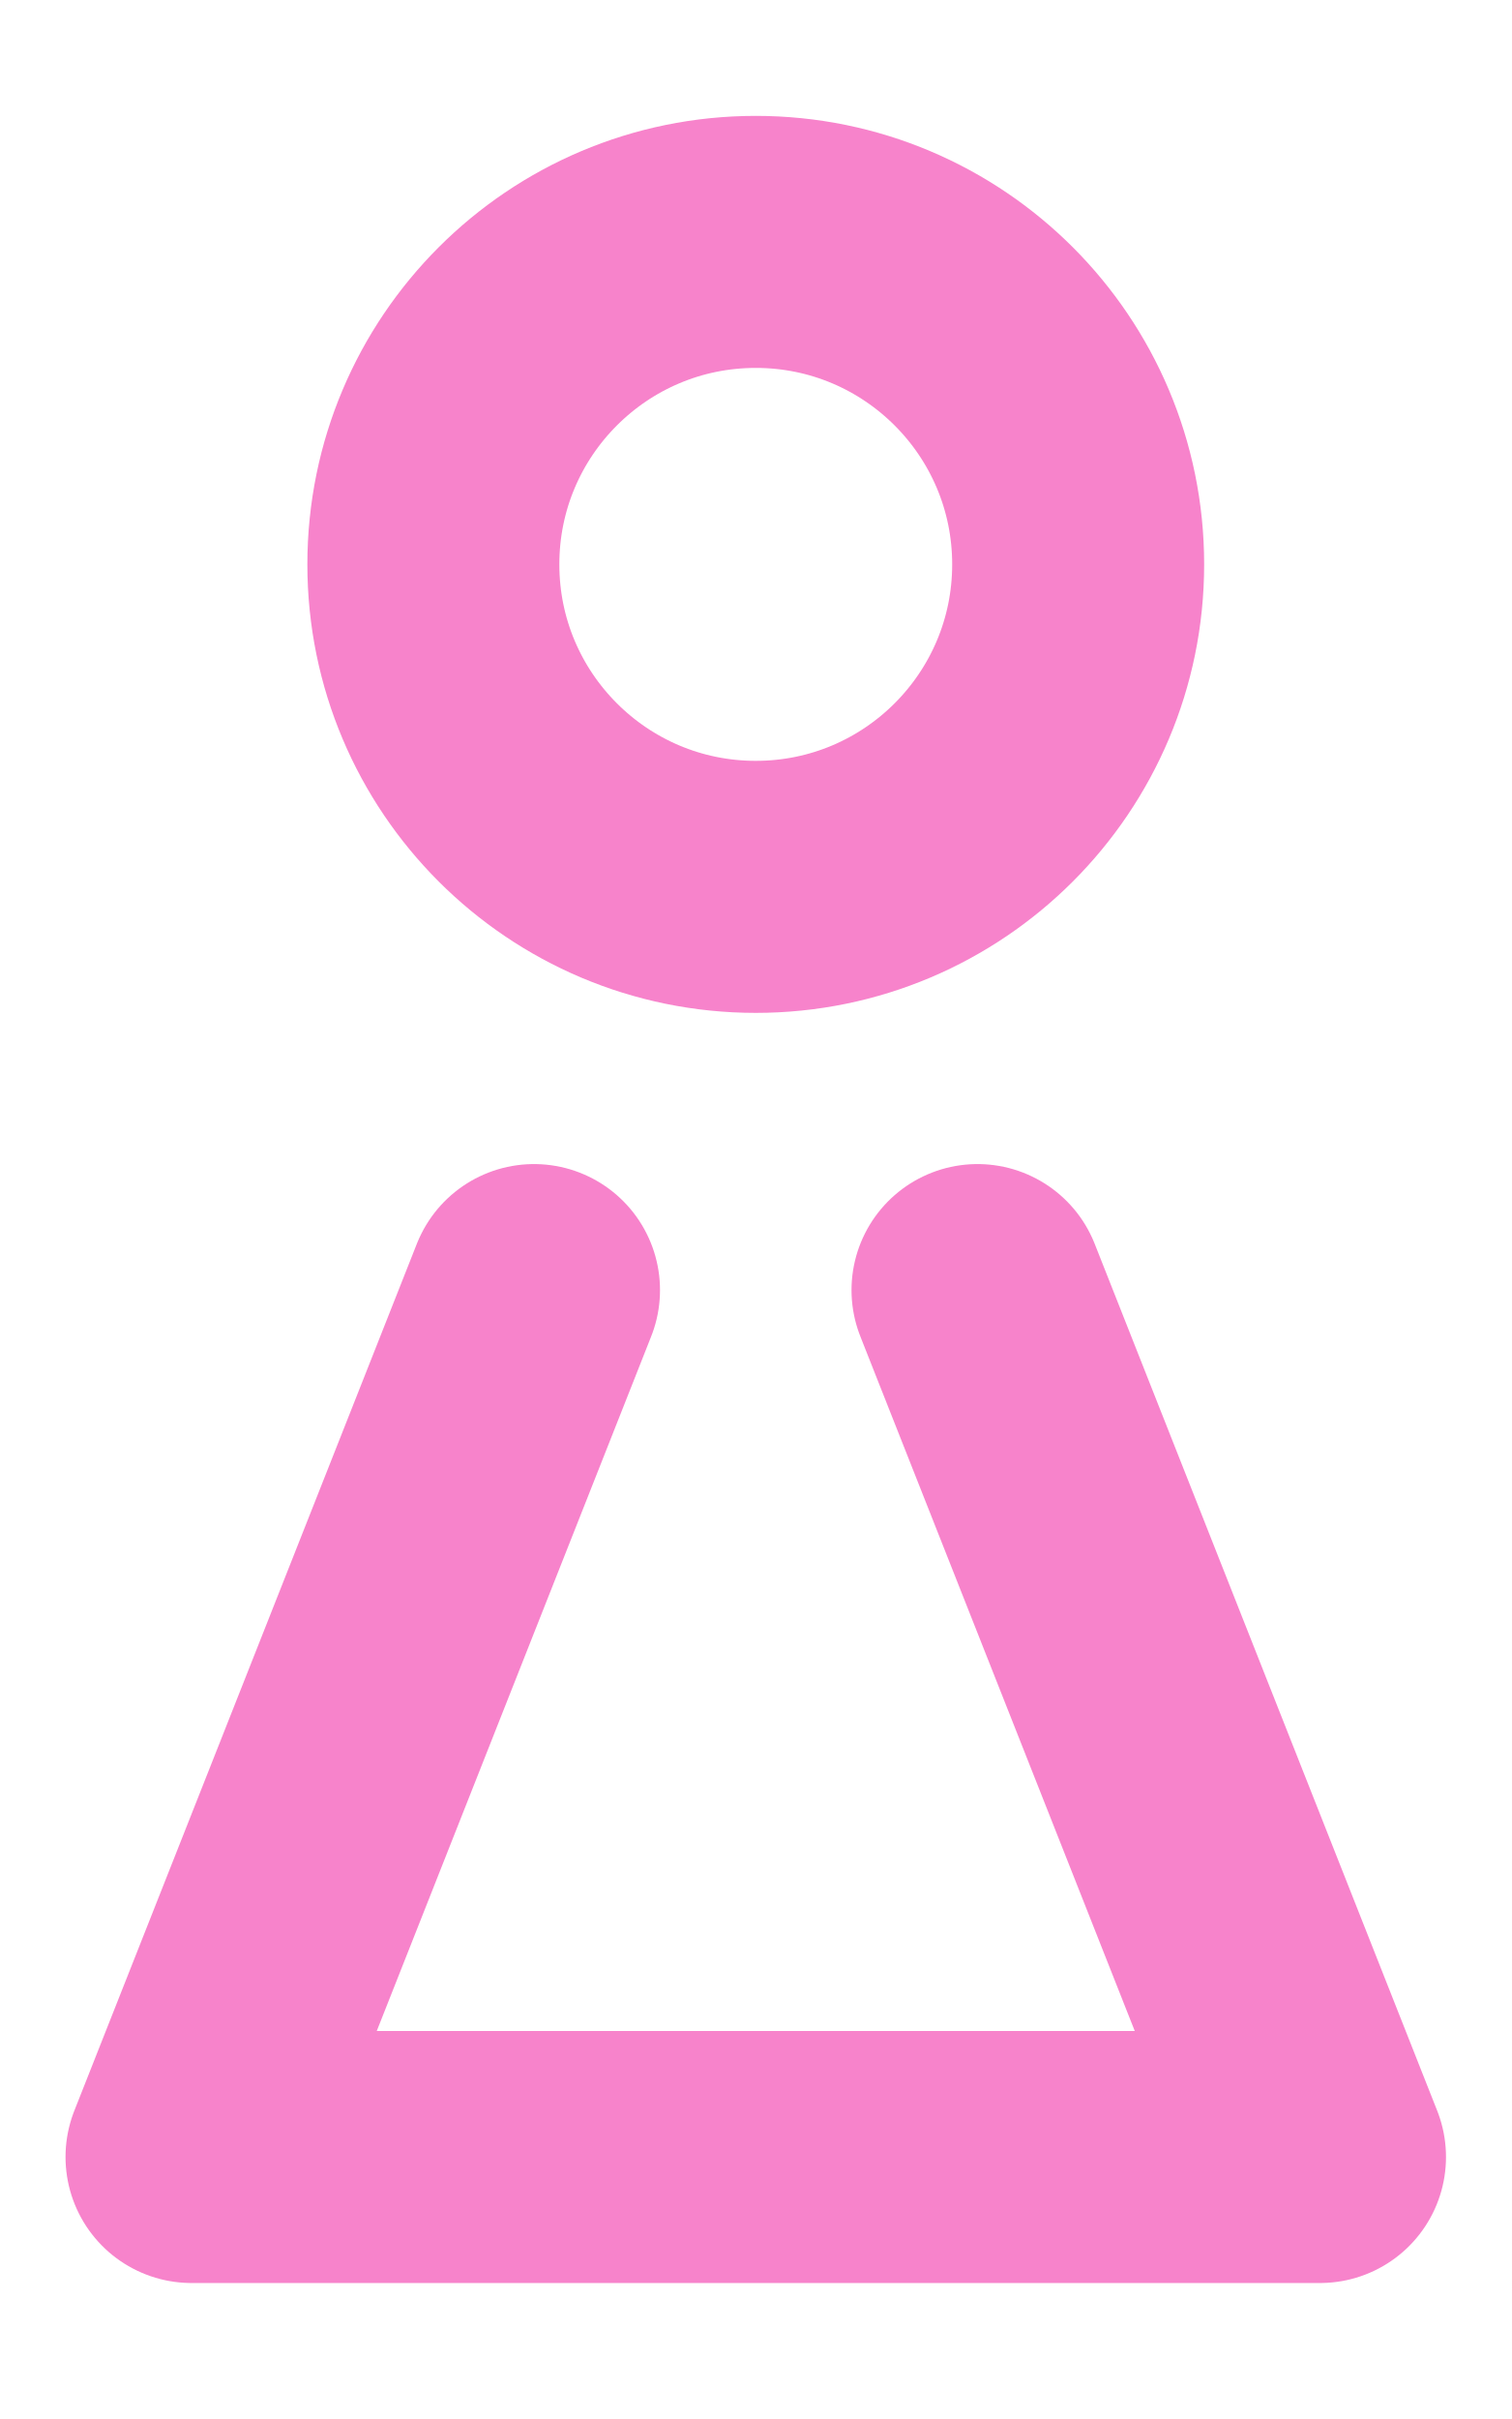
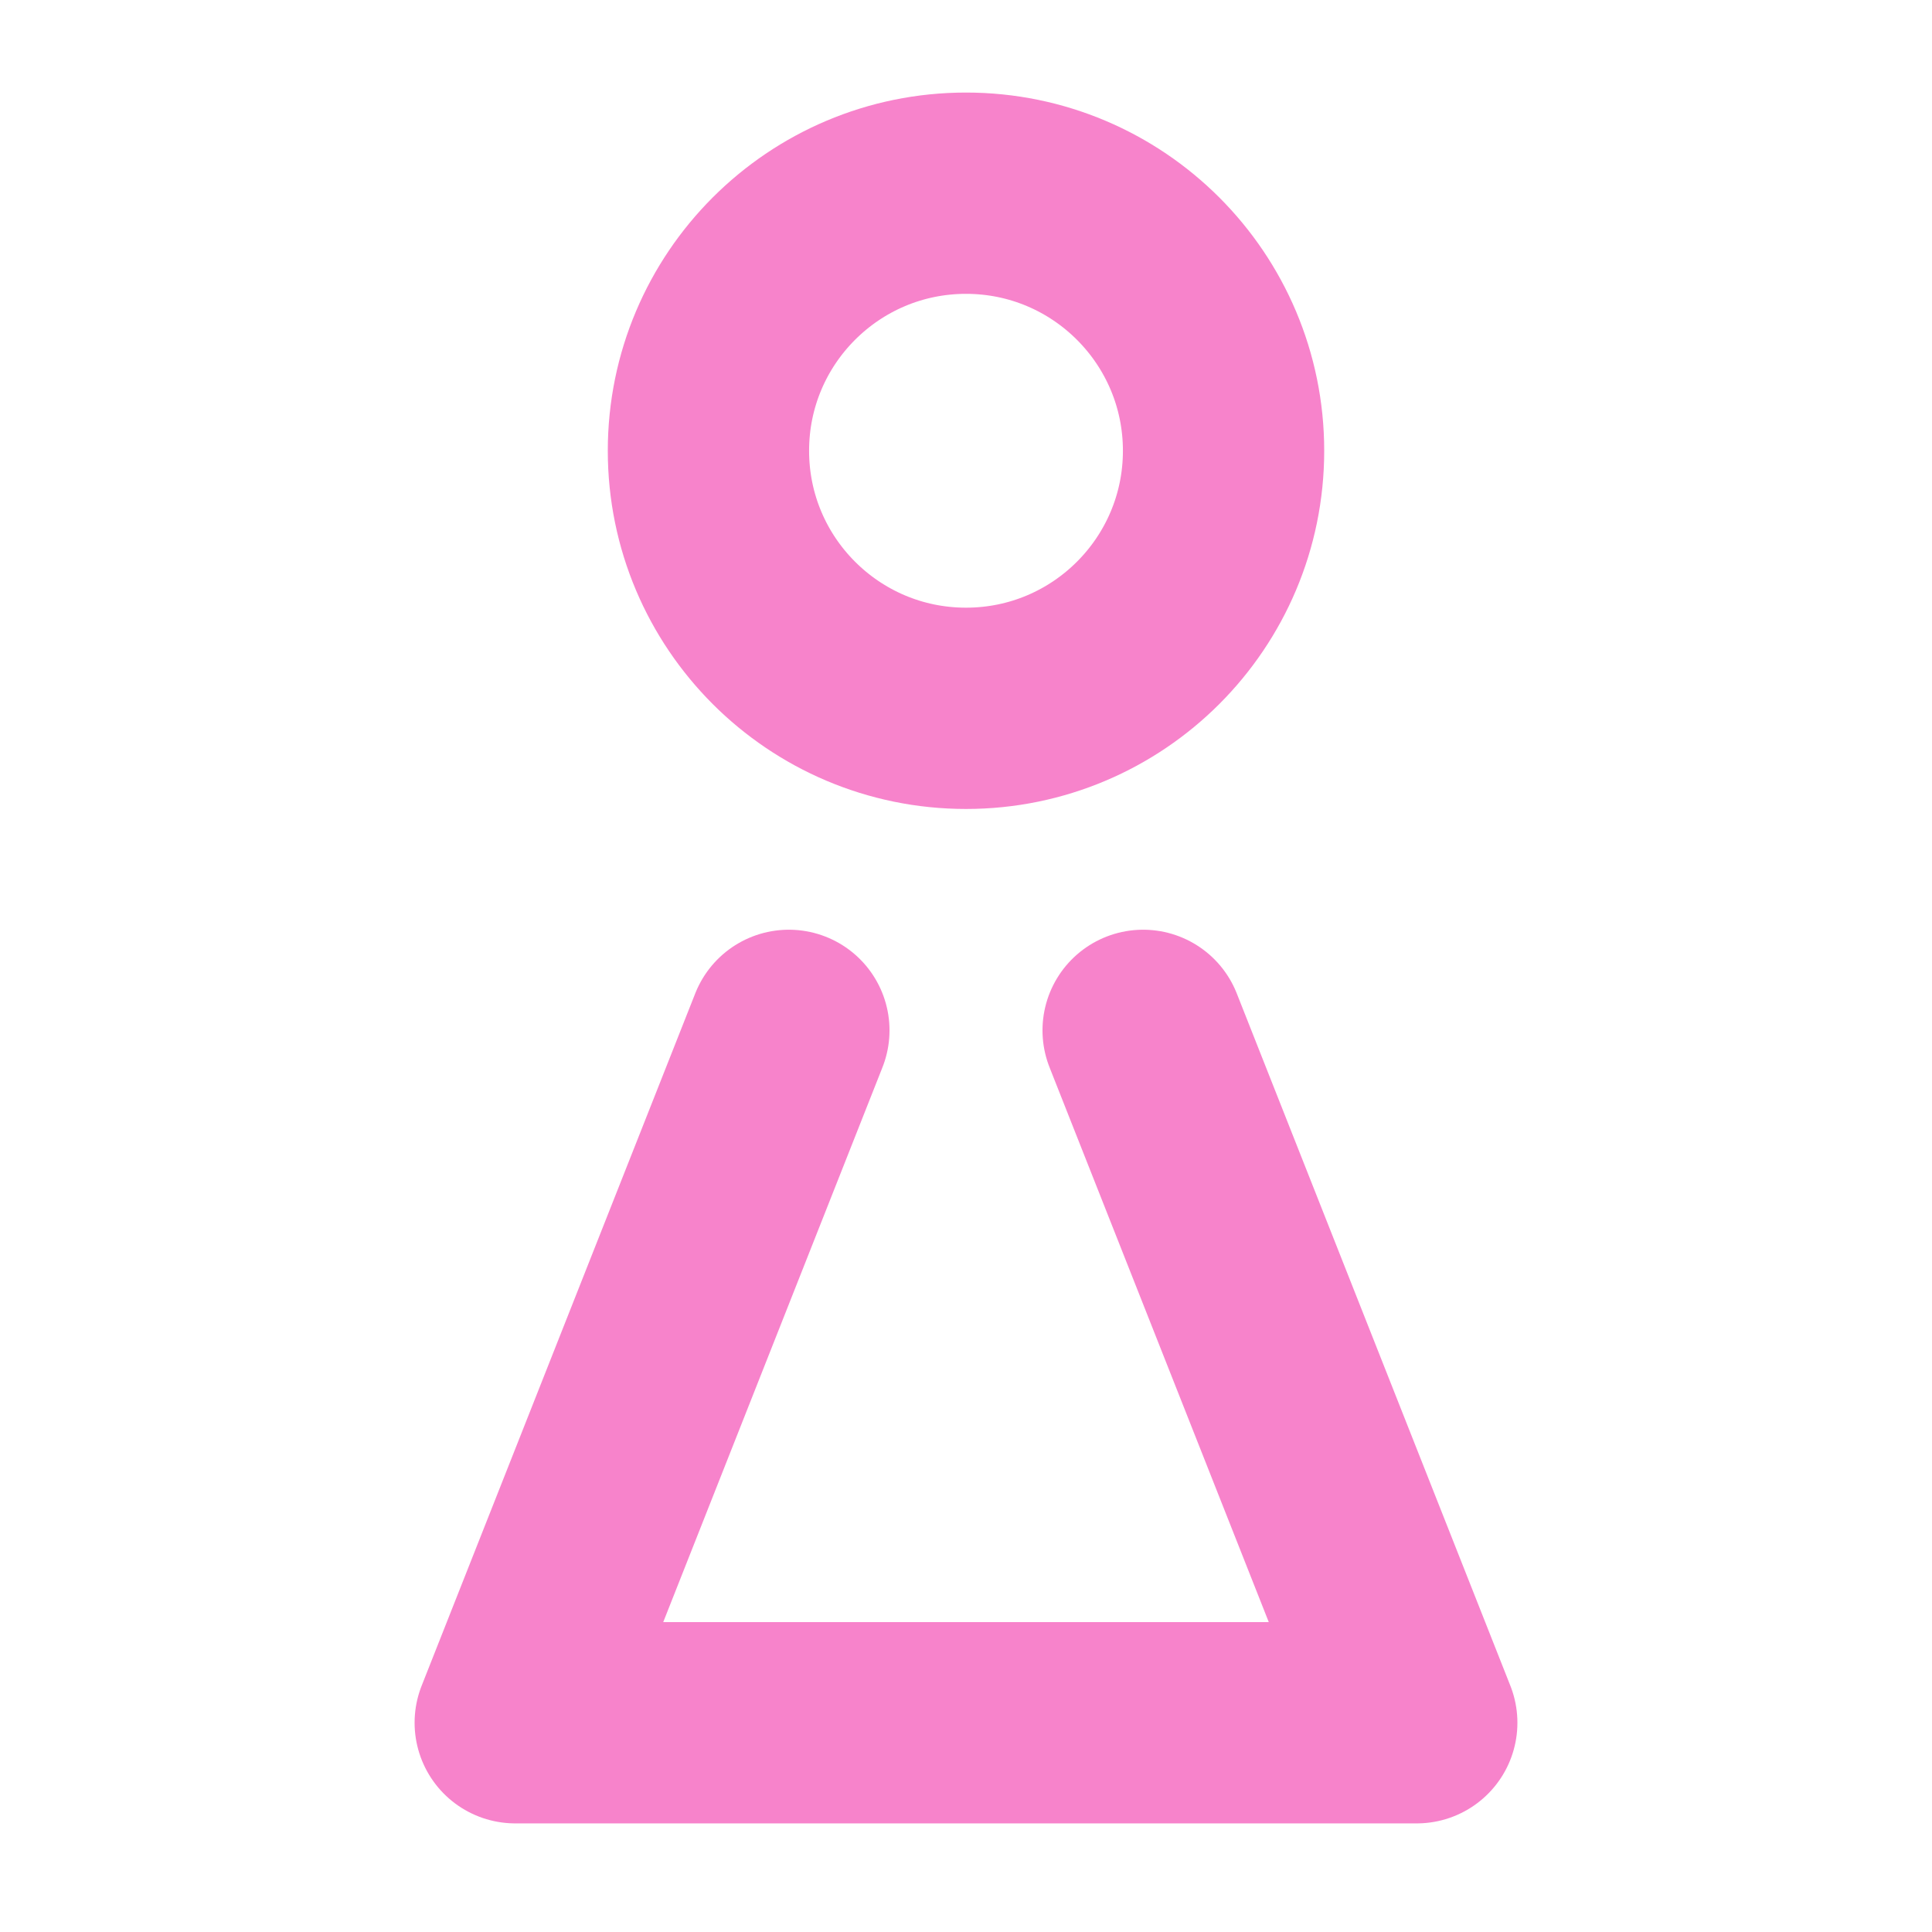
- <svg xmlns="http://www.w3.org/2000/svg" width="10" height="16" viewBox="0 0 10 16" fill="none">
+ <svg xmlns="http://www.w3.org/2000/svg" width="16" height="16" viewBox="0 0 10 16" fill="none">
  <path d="M6.467 8.533L8.733 14.267H1.267L3.533 8.533" stroke="#F783CB" stroke-width="1.667" stroke-linecap="round" stroke-linejoin="round" />
  <ellipse cx="5" cy="3.733" rx="2.133" ry="2.133" stroke="#F783CB" stroke-width="1.667" stroke-linecap="round" stroke-linejoin="round" />
</svg>
